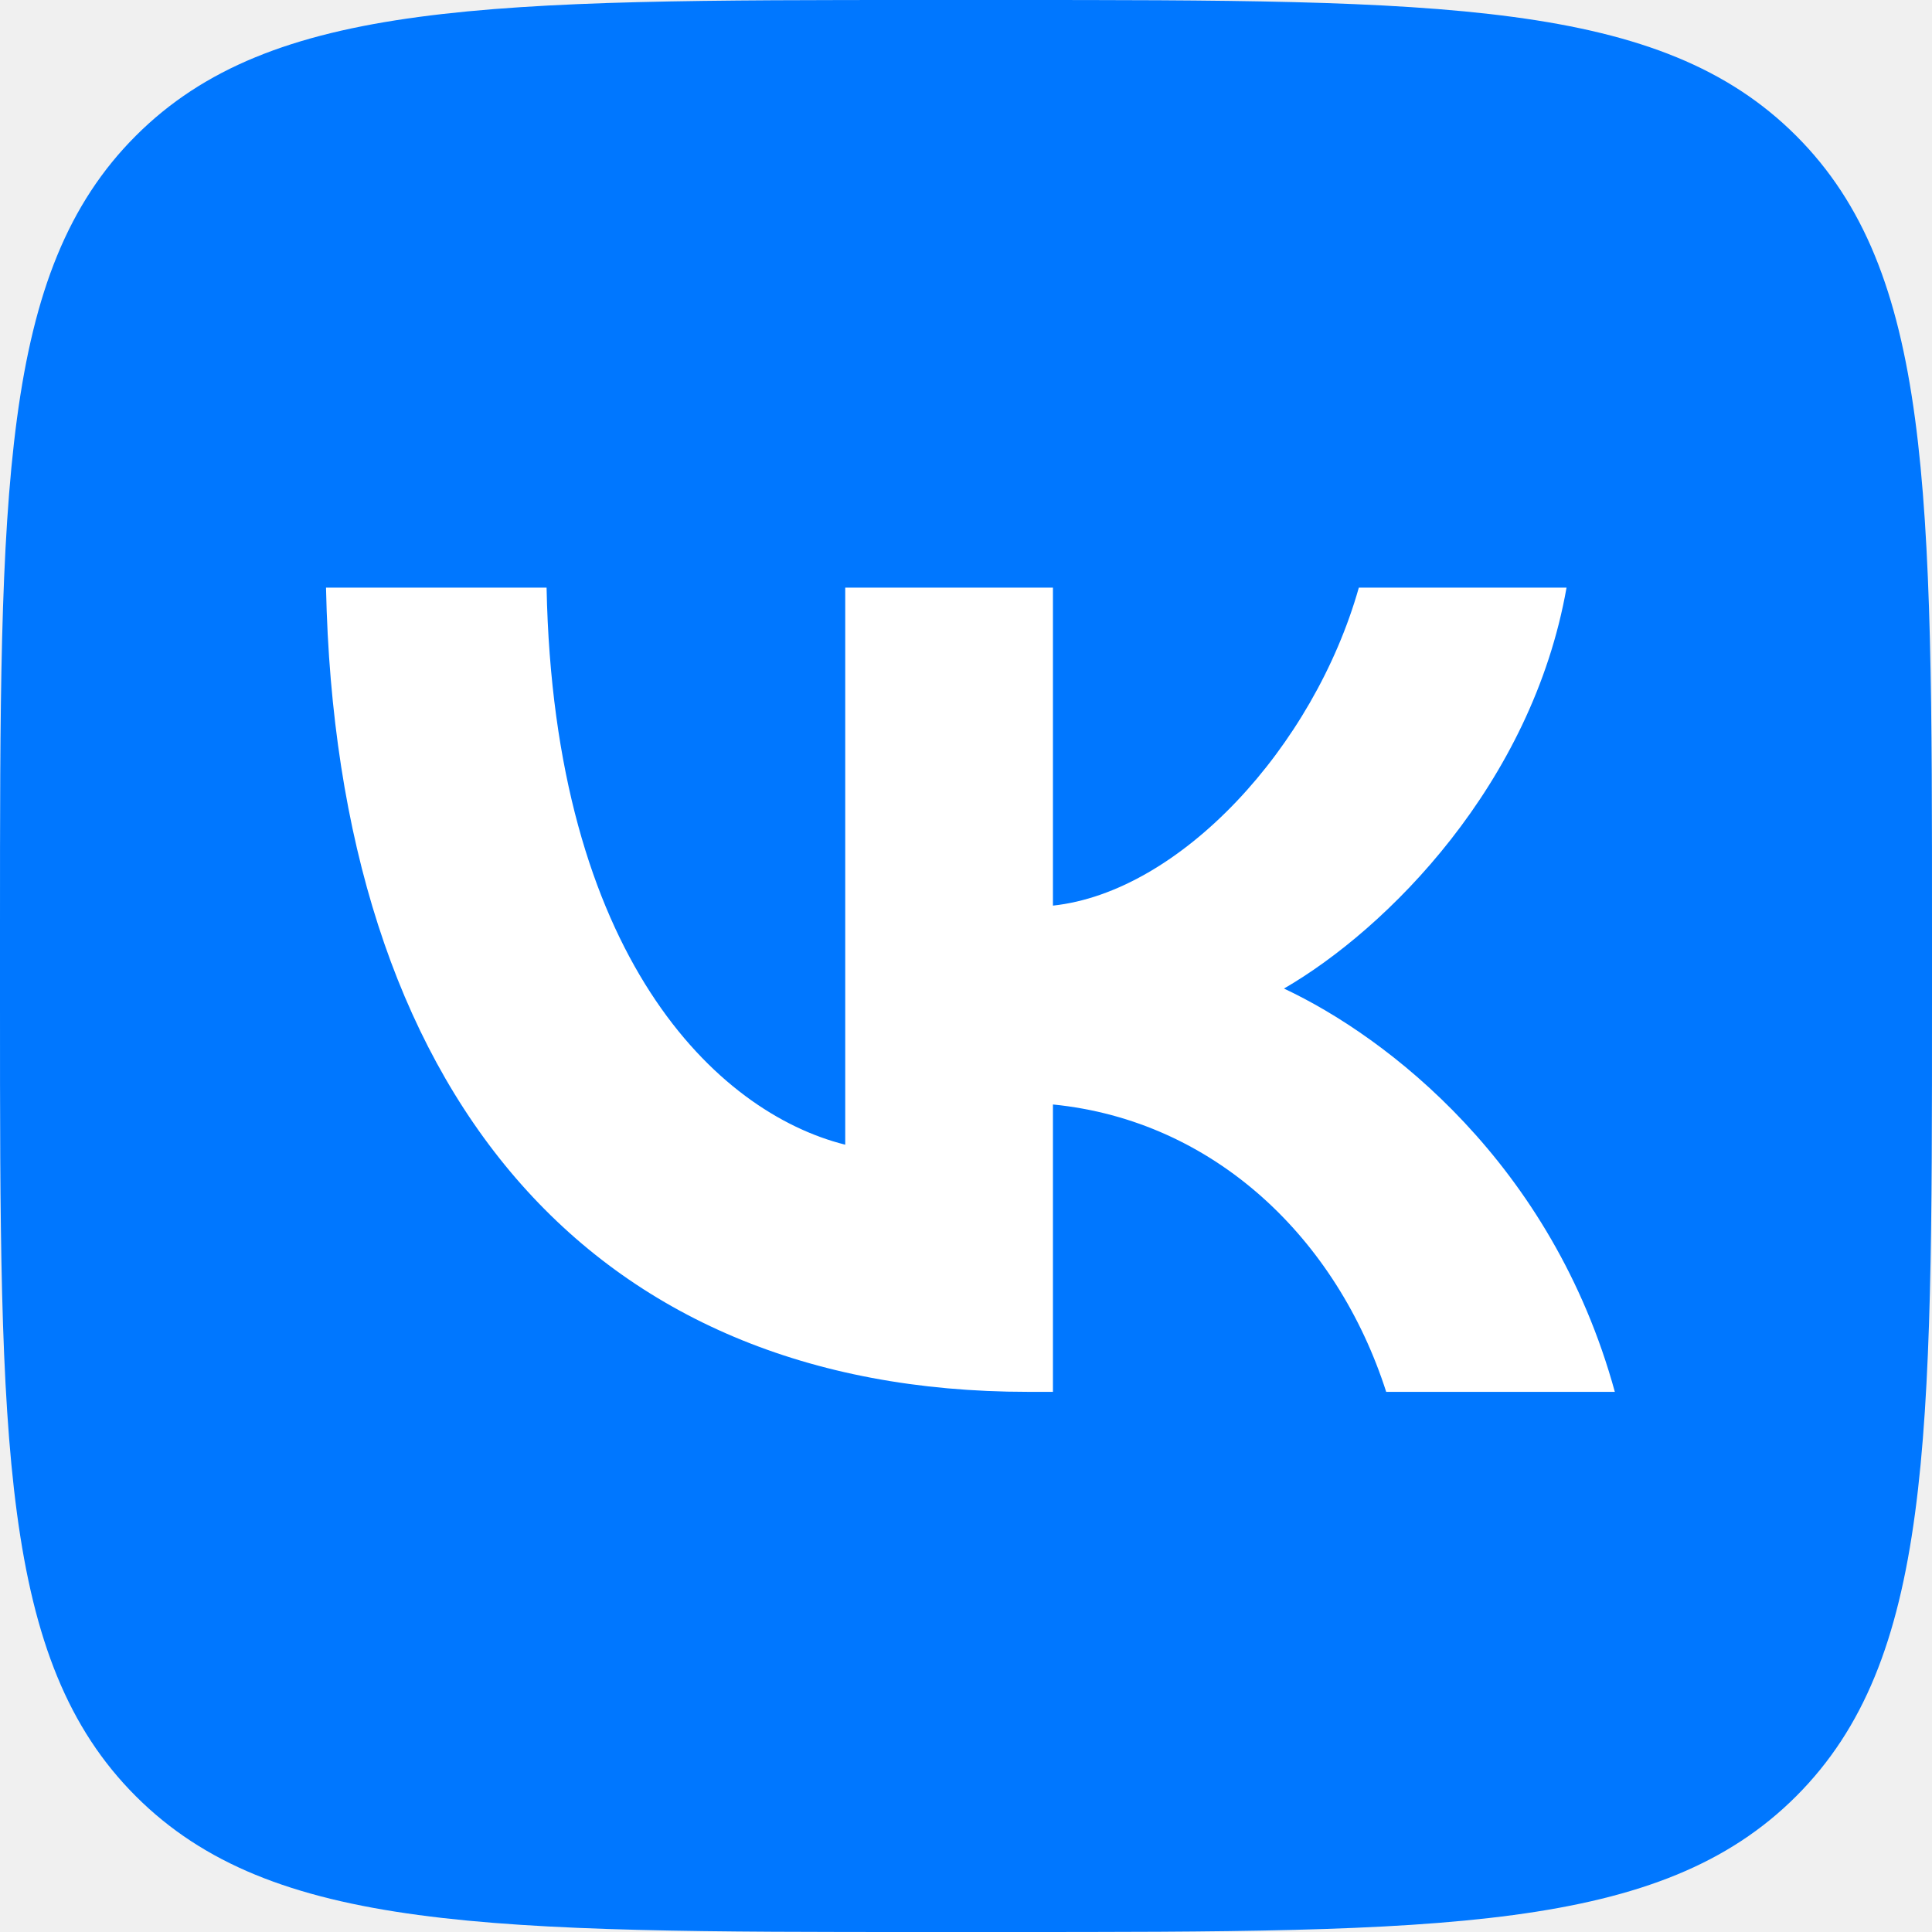
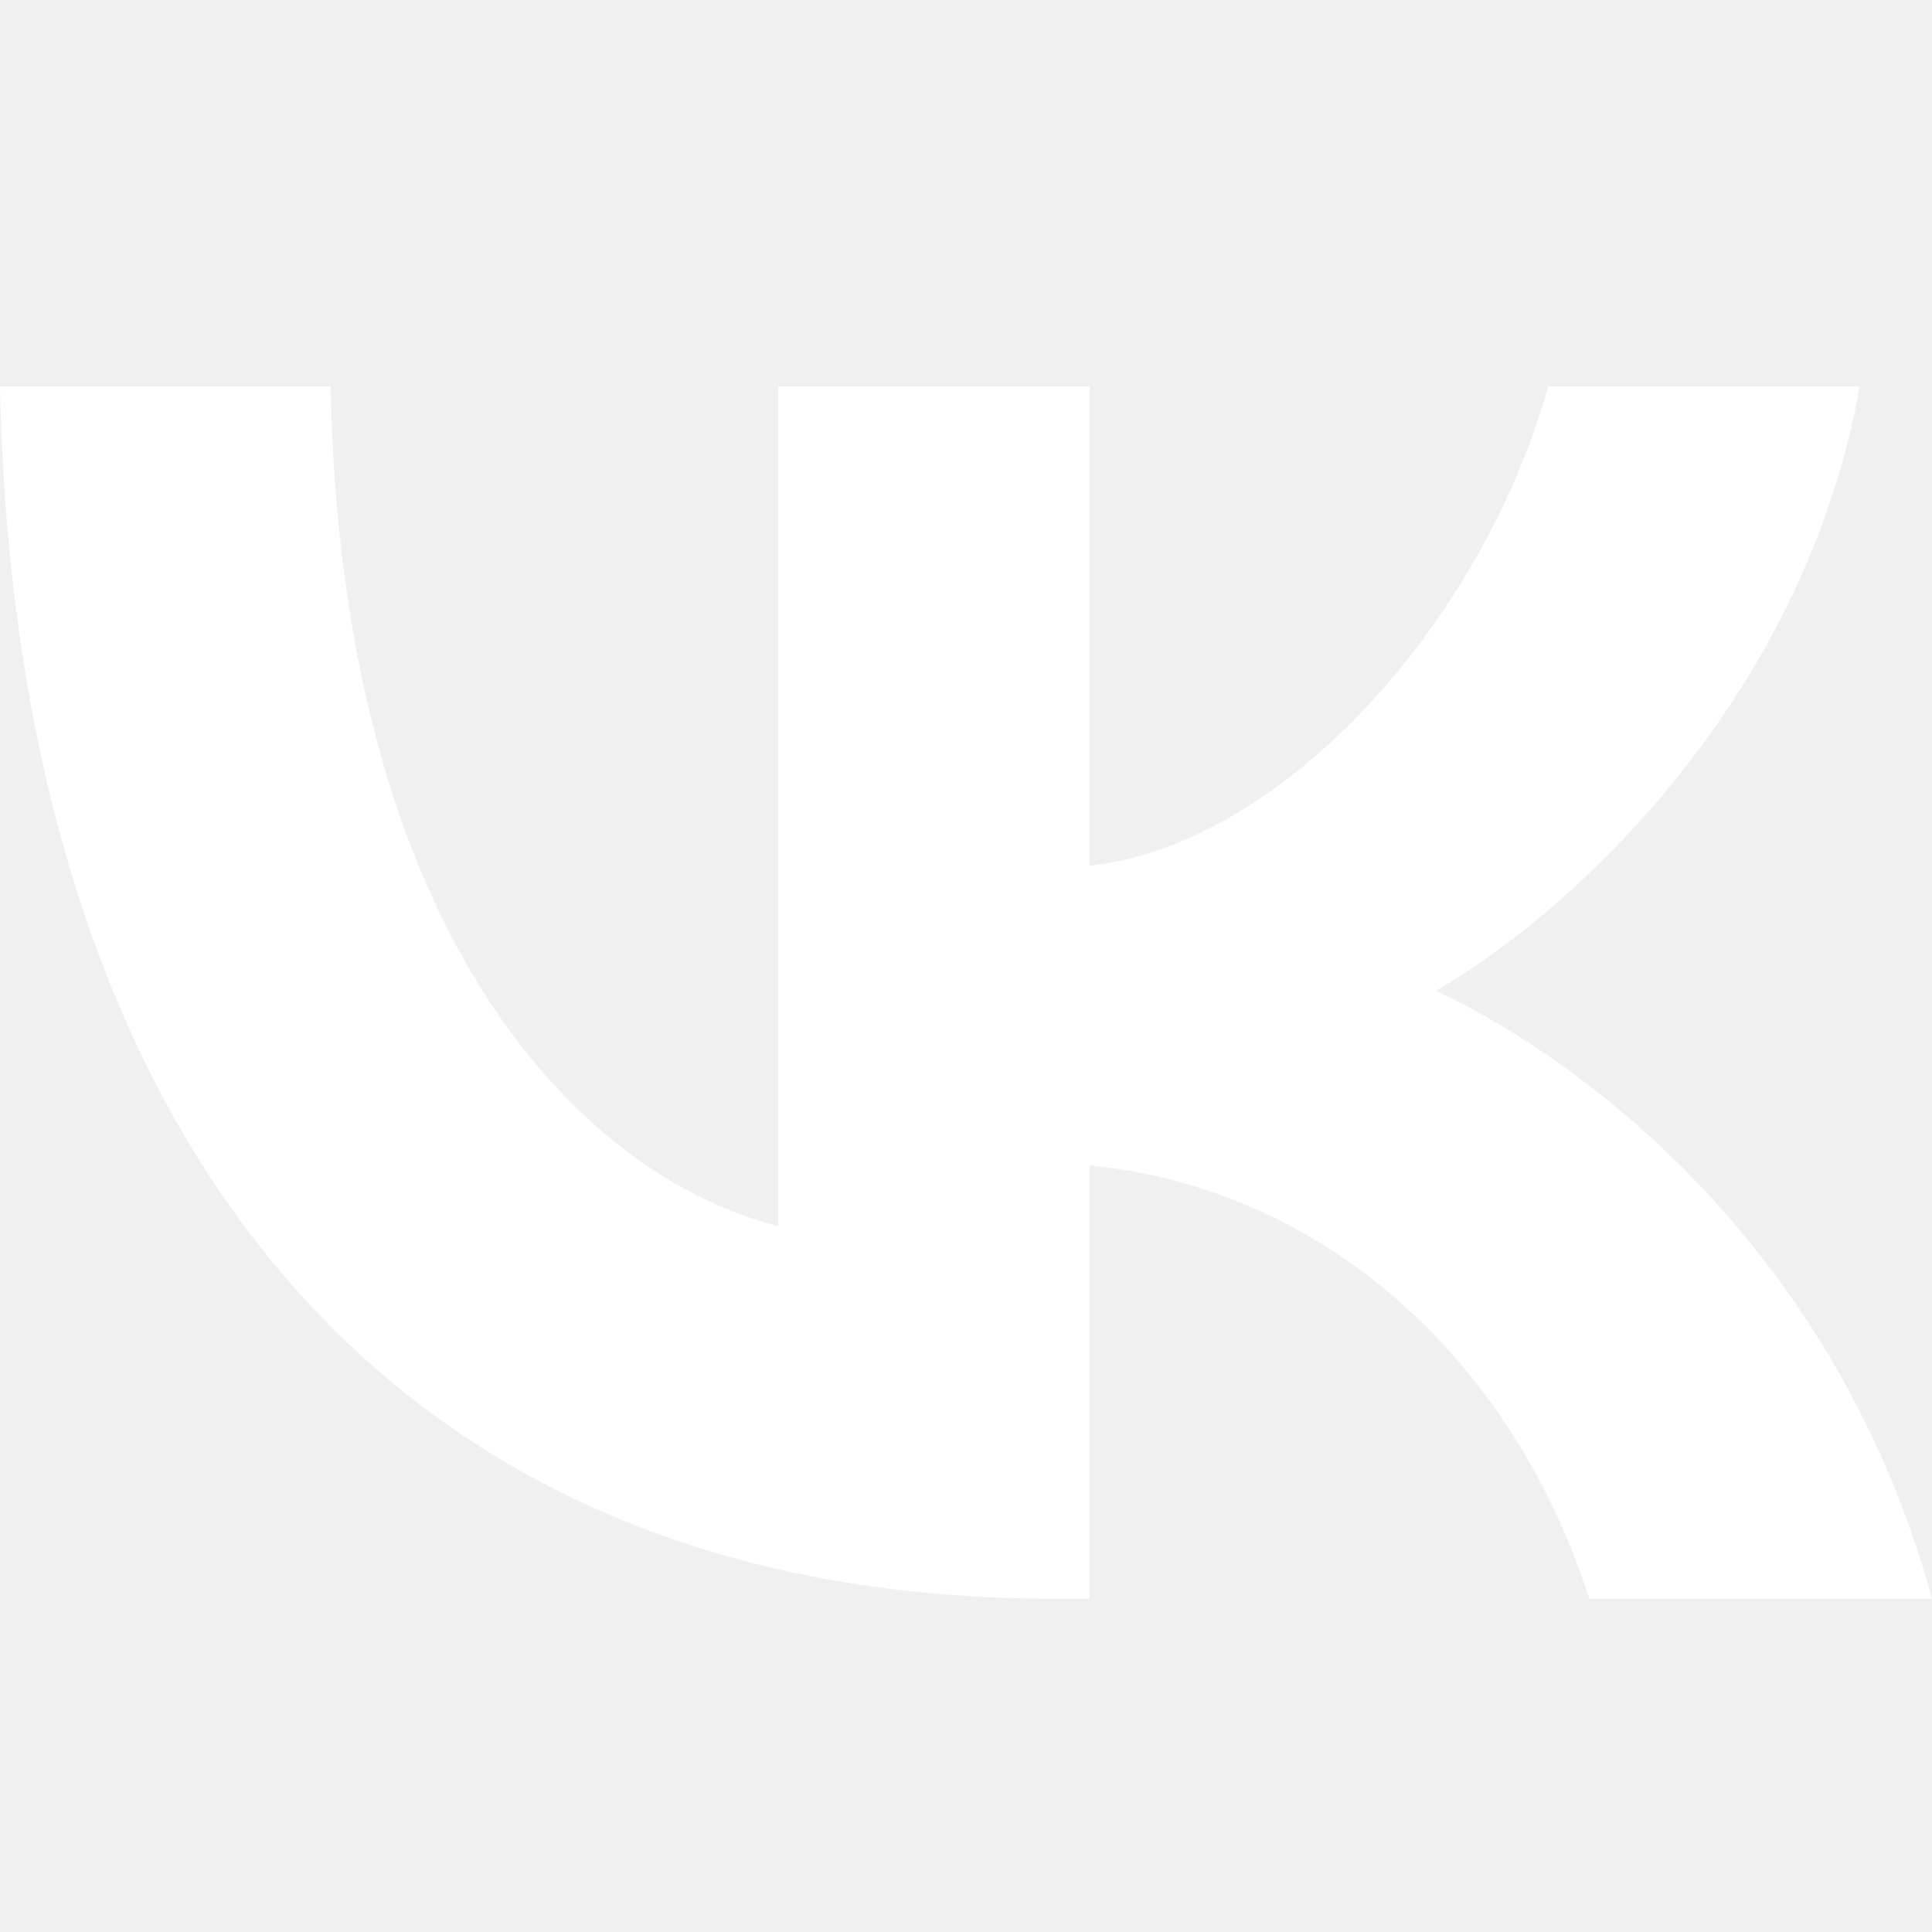
<svg xmlns="http://www.w3.org/2000/svg" width="55" height="55" viewBox="0 0 55 55" fill="none">
-   <path d="M0 26.4C0 13.955 0 7.732 3.866 3.866C7.732 0 13.955 0 26.4 0L28.6 0C41.045 0 47.268 0 51.134 3.866C55 7.732 55 13.955 55 26.4V28.6C55 41.045 55 47.268 51.134 51.134C47.268 55 41.045 55 28.6 55H26.4C13.955 55 7.732 55 3.866 51.134C0 47.268 0 41.045 0 28.6L0 26.4Z" fill="#0077FF" />
-   <path d="M29.265 39.623C16.729 39.623 9.579 31.029 9.281 16.729H15.56C15.767 27.225 20.396 31.671 24.062 32.587V16.729H29.975V25.781C33.596 25.392 37.4 21.267 38.683 16.729H44.596C43.61 22.321 39.485 26.446 36.552 28.142C39.485 29.517 44.183 33.115 45.971 39.623H39.462C38.065 35.269 34.581 31.9 29.975 31.442V39.623H29.265Z" fill="white" />
+   <g clip-path="url(#clip0_117_13)">
+     <path d="M29.956 45.51C11.165 45.51 0.447 32.556 0 11L9.413 11C9.722 26.821 16.661 33.523 22.158 34.905L22.158 11H31.021V24.645C36.449 24.058 42.151 17.84 44.075 11L52.938 11C51.461 19.429 45.278 25.647 40.88 28.203C45.278 30.276 52.32 35.699 55 45.51H45.243C43.148 38.946 37.926 33.868 31.021 33.177V45.51H29.956Z" fill="white" />
+   </g>
+   <defs>
+     <clipPath id="clip0_117_13">
+       <rect width="55" height="55" fill="white" />
+     </clipPath>
+   </defs>
</svg>
